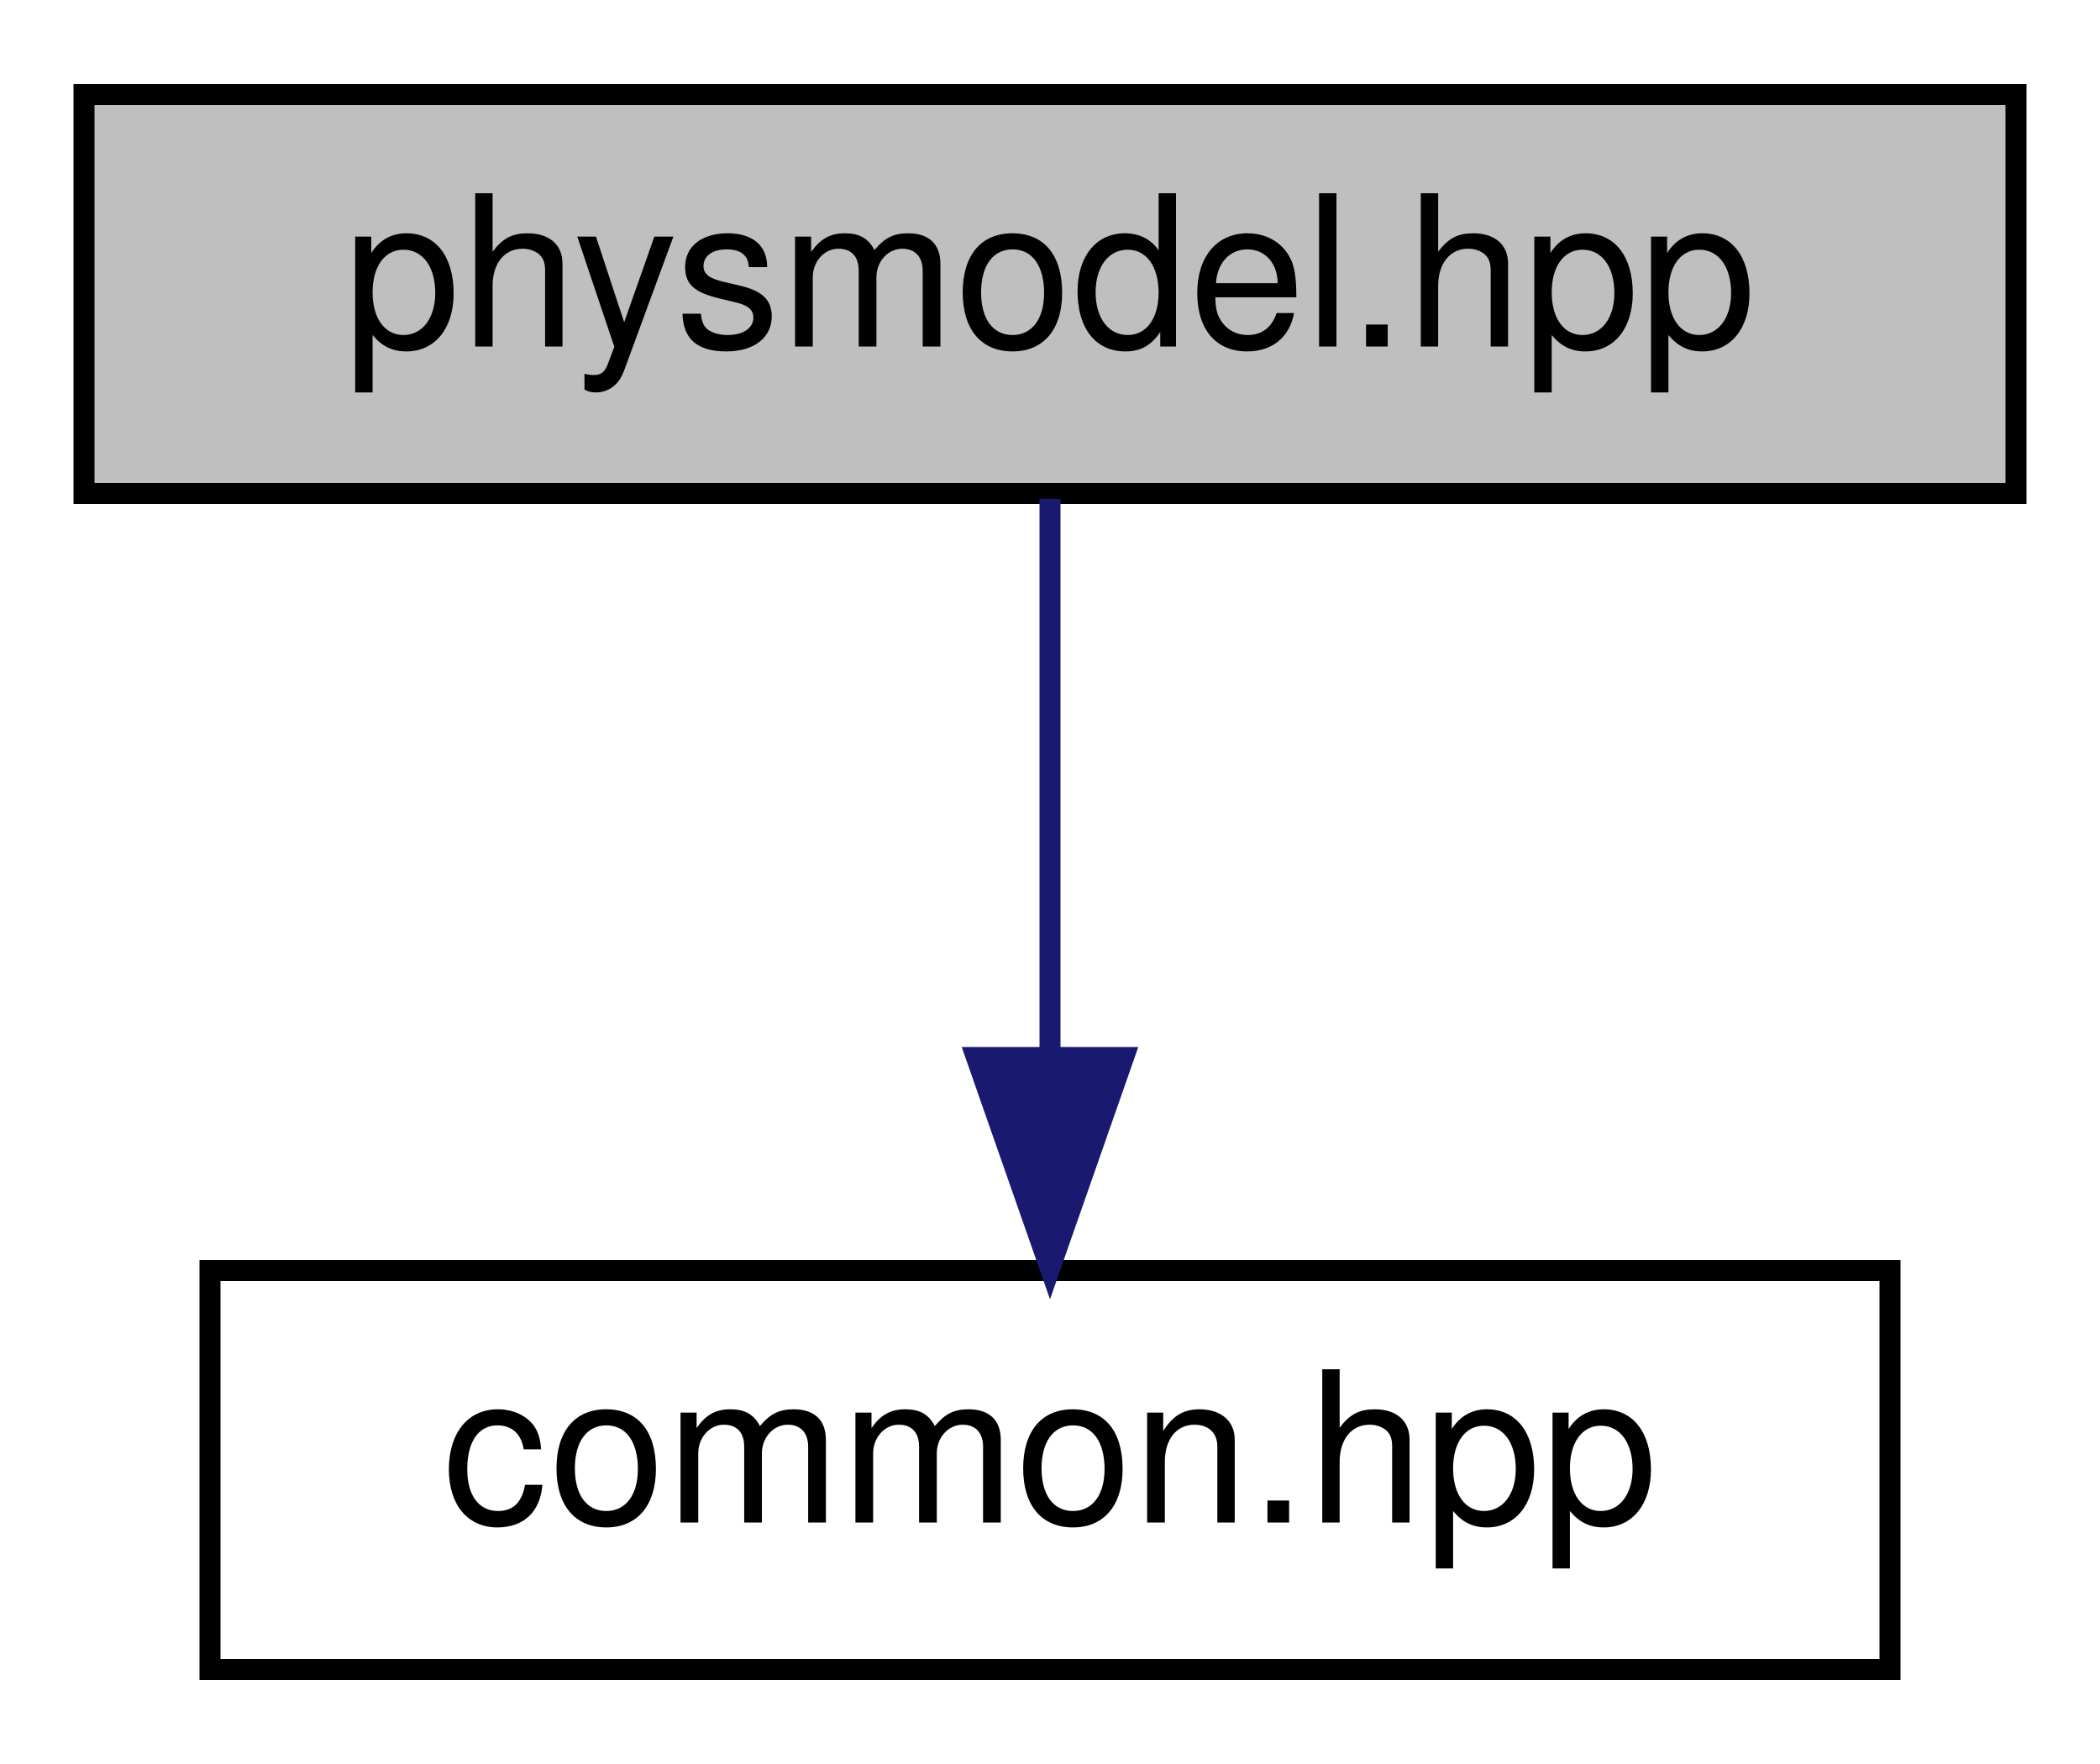
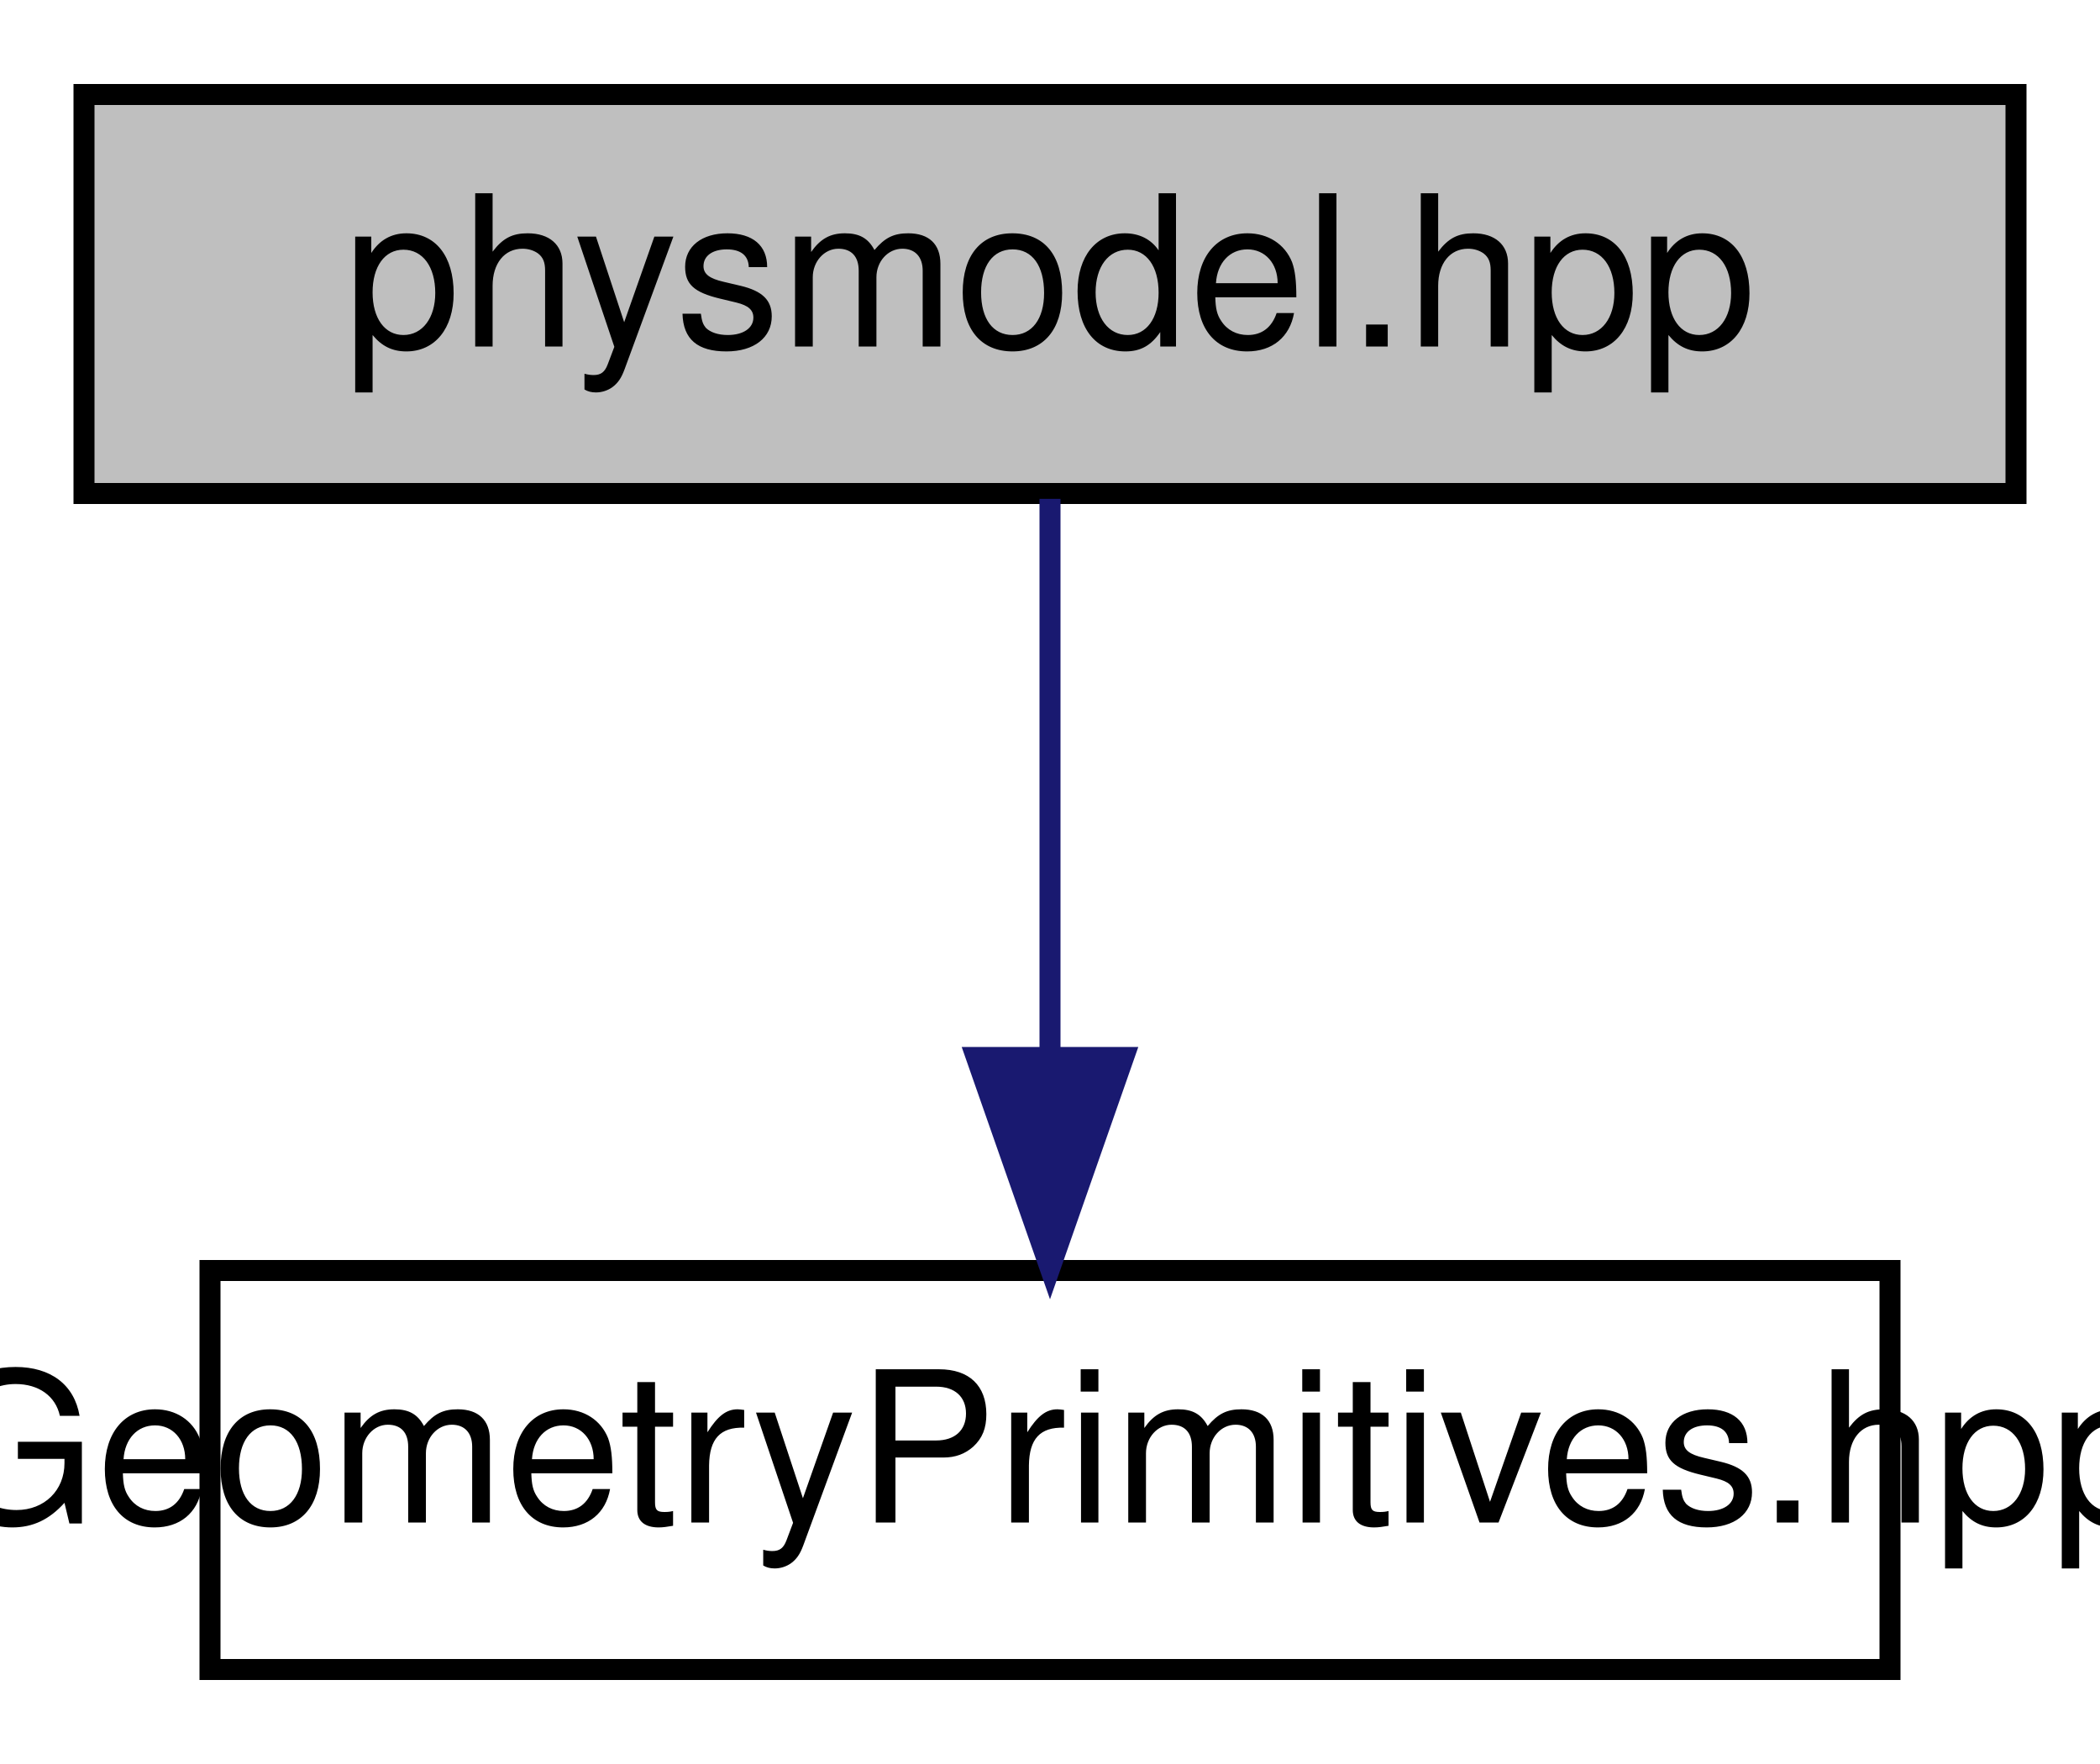
<svg xmlns="http://www.w3.org/2000/svg" xmlns:xlink="http://www.w3.org/1999/xlink" width="100pt" height="84pt" viewBox="0.00 0.00 100.00 84.00">
  <g id="graph0" class="graph" transform="scale(1 1) rotate(0) translate(4 80)">
    <polygon fill="#ffffff" stroke="transparent" points="-4,4 -4,-80 96,-80 96,4 -4,4" />
    <g id="node1" class="node">
      <polygon fill="#bfbfbf" stroke="#000000" points="0,-56.5 0,-75.5 92,-75.5 92,-56.5 0,-56.5" />
      <text text-anchor="middle" x="46" y="-63.5" font-family="Helvetica,sans-Serif" font-size="10.00" fill="#000000">physmodel.hpp</text>
    </g>
    <g id="node2" class="node">
      <g id="a_node2">
        <a xlink:href="common_8hpp.html" target="_top" xlink:title="Common geometric entities like Vectors, Lines etc., to whole program. ">
          <polygon fill="#ffffff" stroke="#000000" points="6,-.5 6,-19.5 86,-19.5 86,-.5 6,-.5" />
-           <text text-anchor="middle" x="46" y="-7.5" font-family="Helvetica,sans-Serif" font-size="10.00" fill="#000000">common.hpp</text>
+           <text text-anchor="middle" x="46" y="-7.5" font-family="Helvetica,sans-Serif" font-size="10.00" fill="#000000">GeometryPrimitives.hpp</text>
        </a>
      </g>
    </g>
    <g id="edge1" class="edge">
      <path fill="none" stroke="#191970" d="M46,-56.245C46,-48.938 46,-38.694 46,-29.705" />
      <polygon fill="#191970" stroke="#191970" points="49.5,-29.643 46,-19.643 42.5,-29.643 49.5,-29.643" />
    </g>
  </g>
</svg>
